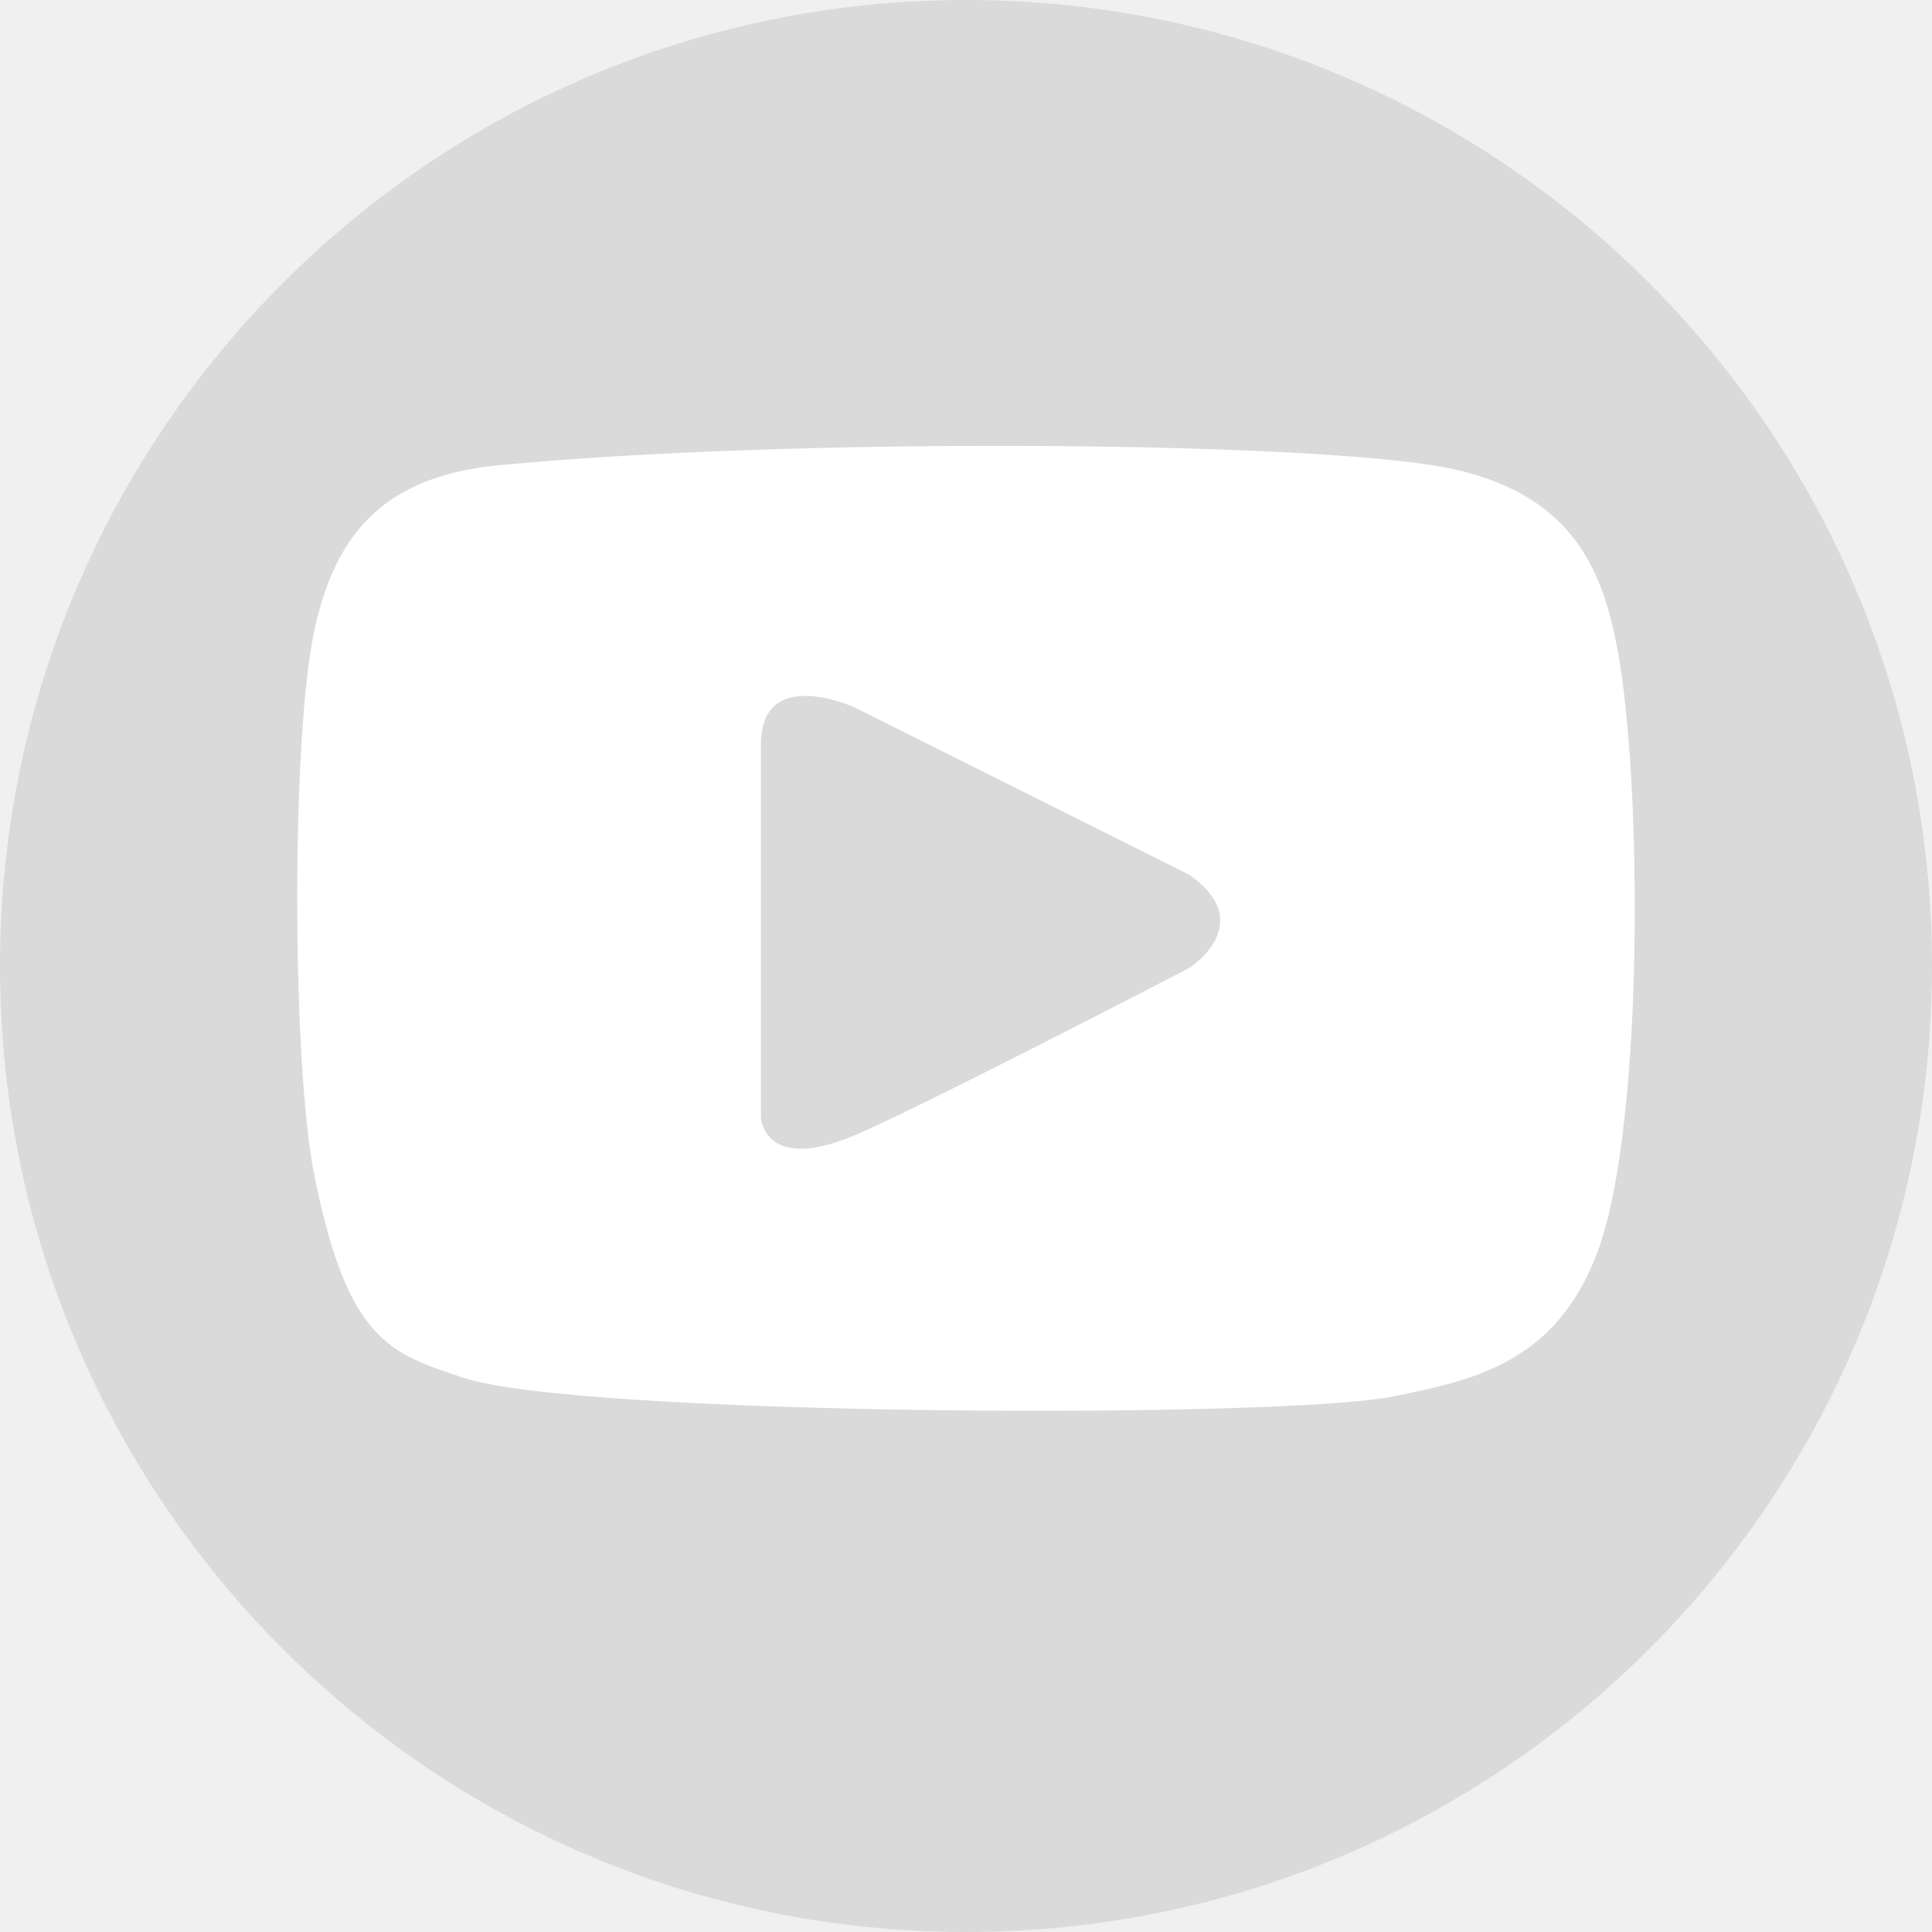
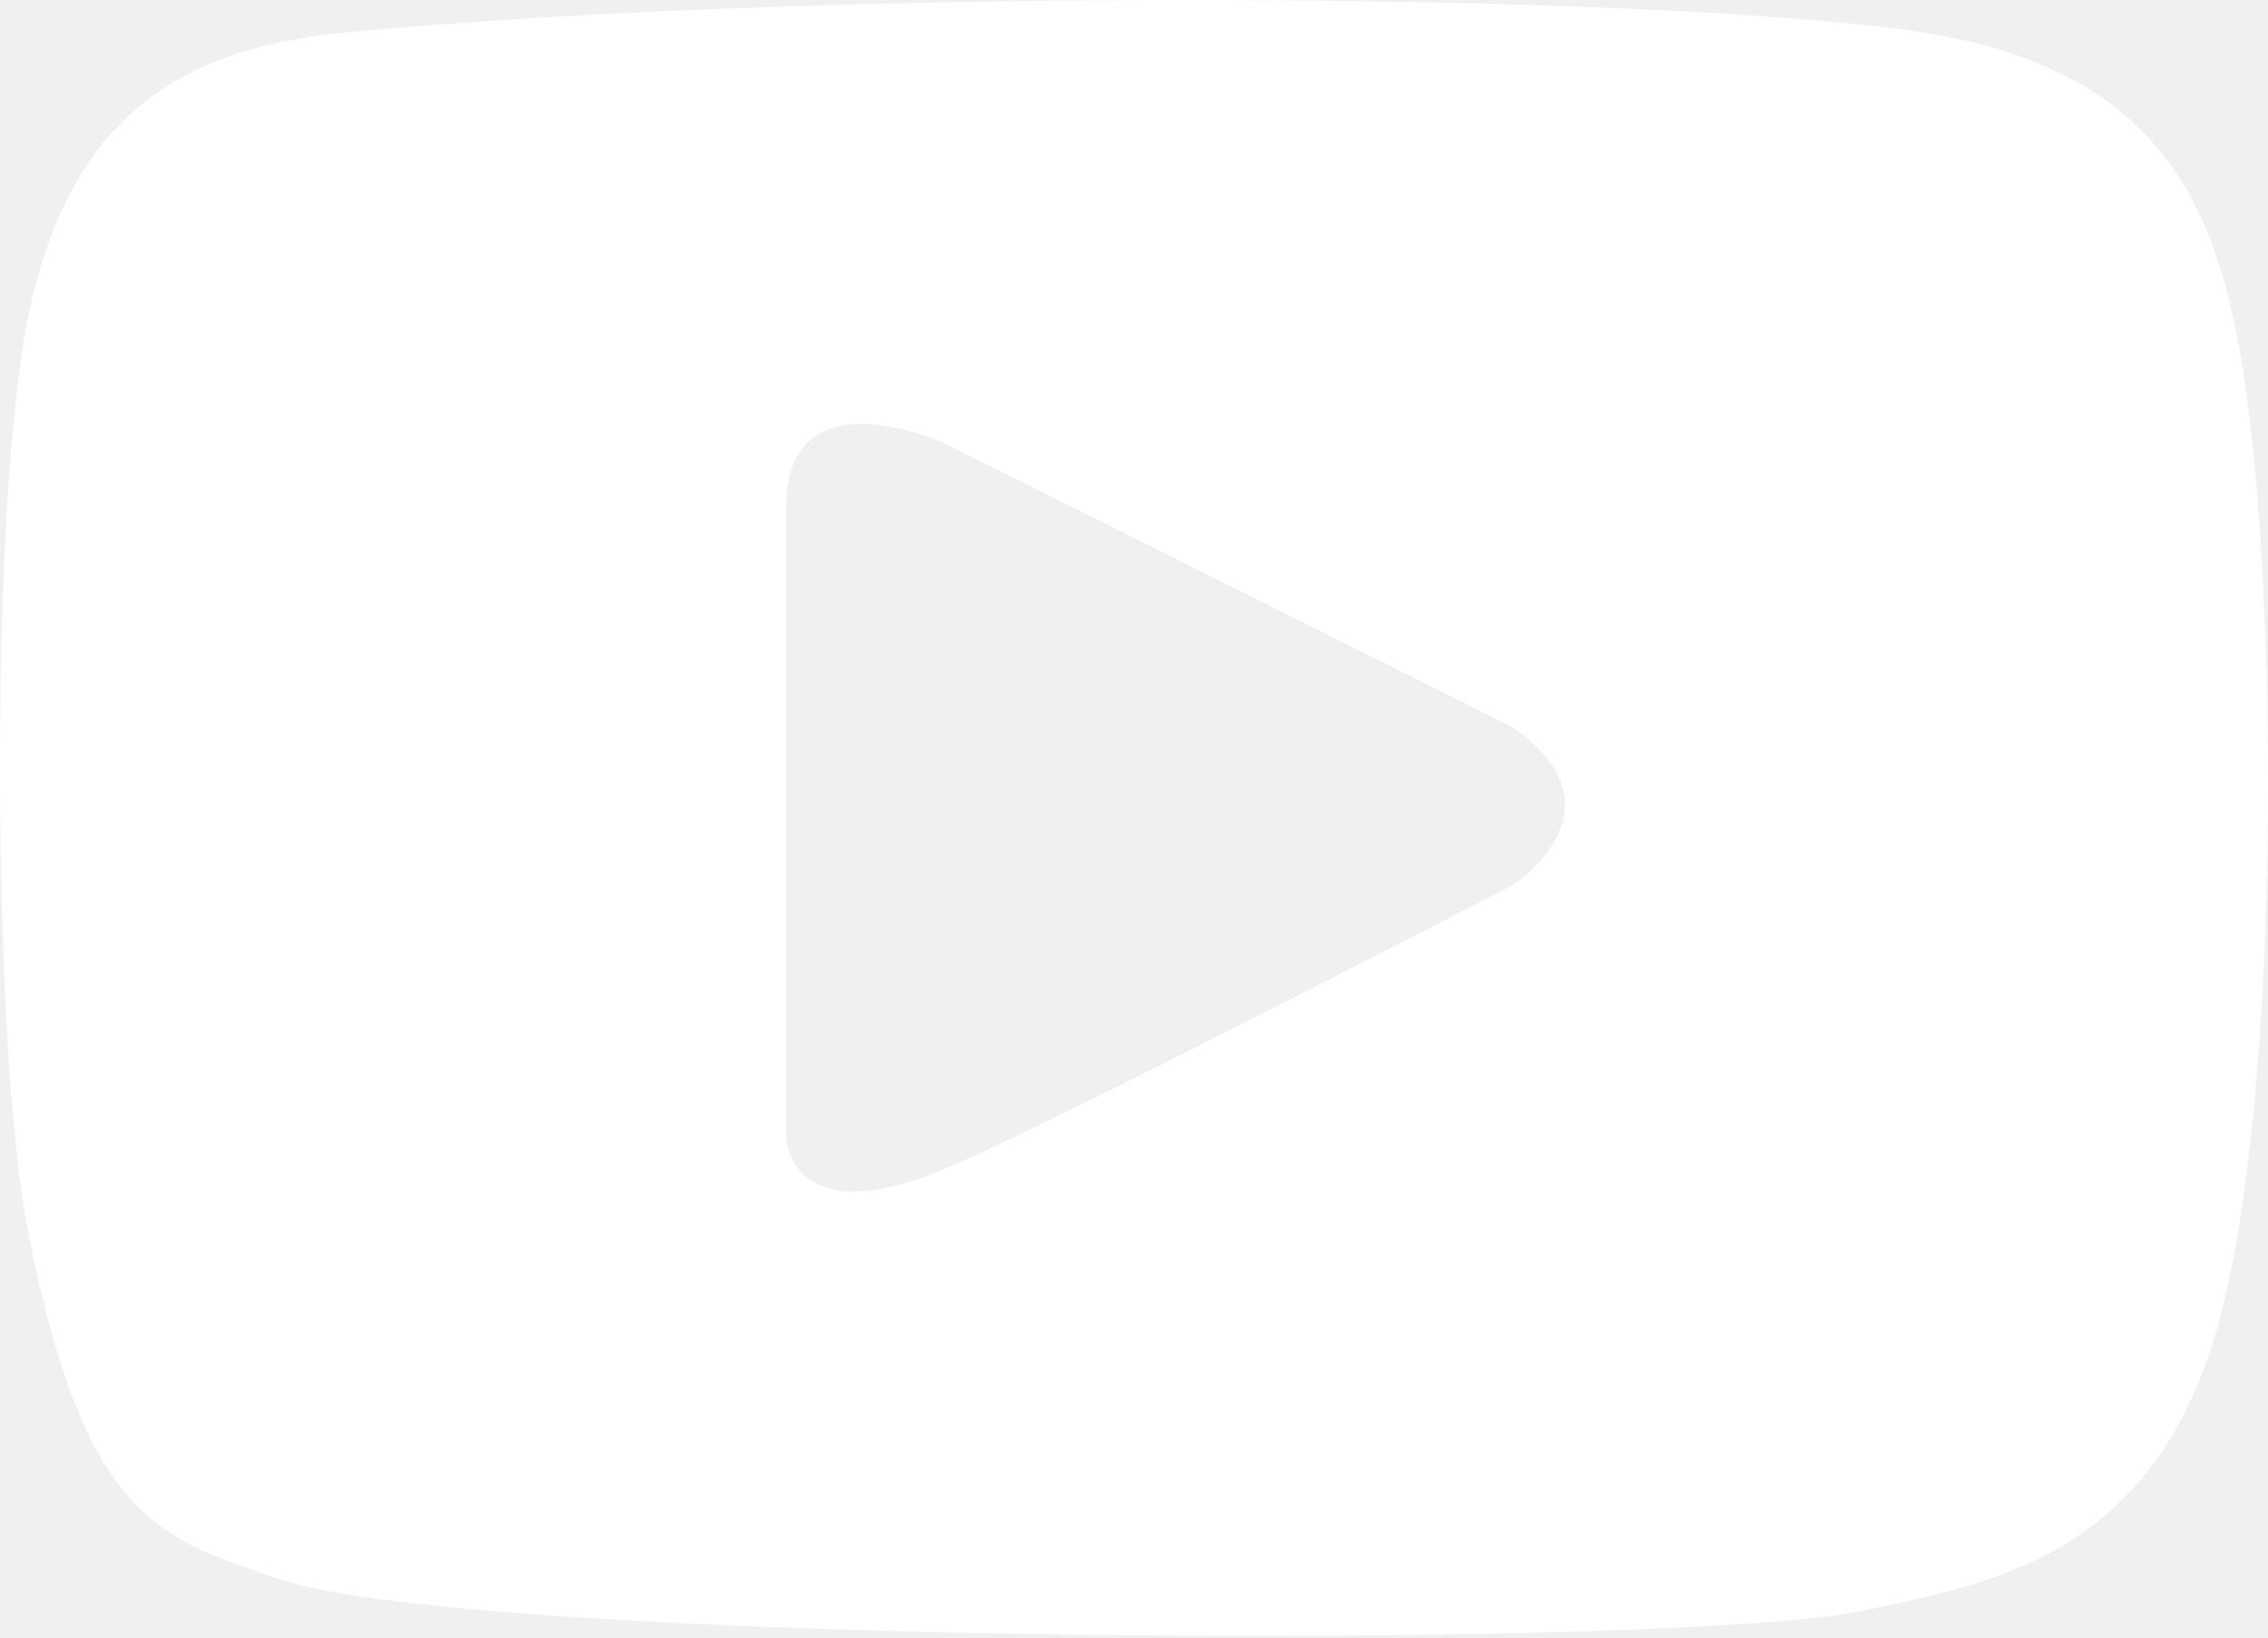
- <svg xmlns="http://www.w3.org/2000/svg" width="26" height="26" viewBox="0 0 26 26" fill="none">
-   <circle cx="13" cy="13" r="13" fill="#C4C4C4" fill-opacity="0.5" />
-   <path fill-rule="evenodd" clip-rule="evenodd" d="M16.006 11.773L11.494 9.517C11.494 9.517 10.24 8.947 10.24 10.019V15.031C10.24 15.031 10.264 15.796 11.494 15.281C12.35 14.924 16.006 13.026 16.006 13.026C16.006 13.026 16.939 12.428 16.006 11.773ZM21.521 16.785C20.962 18.375 19.767 18.58 18.764 18.79C17.285 19.1 7.772 19.061 6.229 18.539C5.267 18.214 4.675 18.074 4.224 15.783C3.935 14.316 3.916 10.003 4.224 8.515C4.522 7.074 5.271 6.398 6.731 6.259C10.652 5.888 17.205 5.94 19.265 6.259C21.175 6.555 21.574 7.694 21.772 8.765C22.093 10.5 22.13 15.052 21.521 16.785Z" fill="white" />
+ <svg xmlns="http://www.w3.org/2000/svg" width="18" height="13" viewBox="0 0 18 13" fill="none">
+   <path fill-rule="evenodd" clip-rule="evenodd" d="M12.006 5.773L7.494 3.517C7.494 3.517 6.24 2.947 6.24 4.019V9.031C6.24 9.031 6.264 9.796 7.494 9.281C8.35 8.924 12.006 7.026 12.006 7.026C12.006 7.026 12.939 6.428 12.006 5.773ZM17.521 10.785C16.962 12.375 15.767 12.58 14.764 12.79C13.285 13.1 3.772 13.061 2.229 12.539C1.267 12.214 0.675 12.074 0.224 9.783C-0.065 8.316 -0.084 4.003 0.224 2.515C0.522 1.074 1.271 0.398 2.731 0.259C6.651 -0.112 13.205 -0.06 15.265 0.259C17.175 0.555 17.574 1.694 17.772 2.765C18.093 4.5 18.13 9.052 17.521 10.785Z" fill="white" />
</svg>
